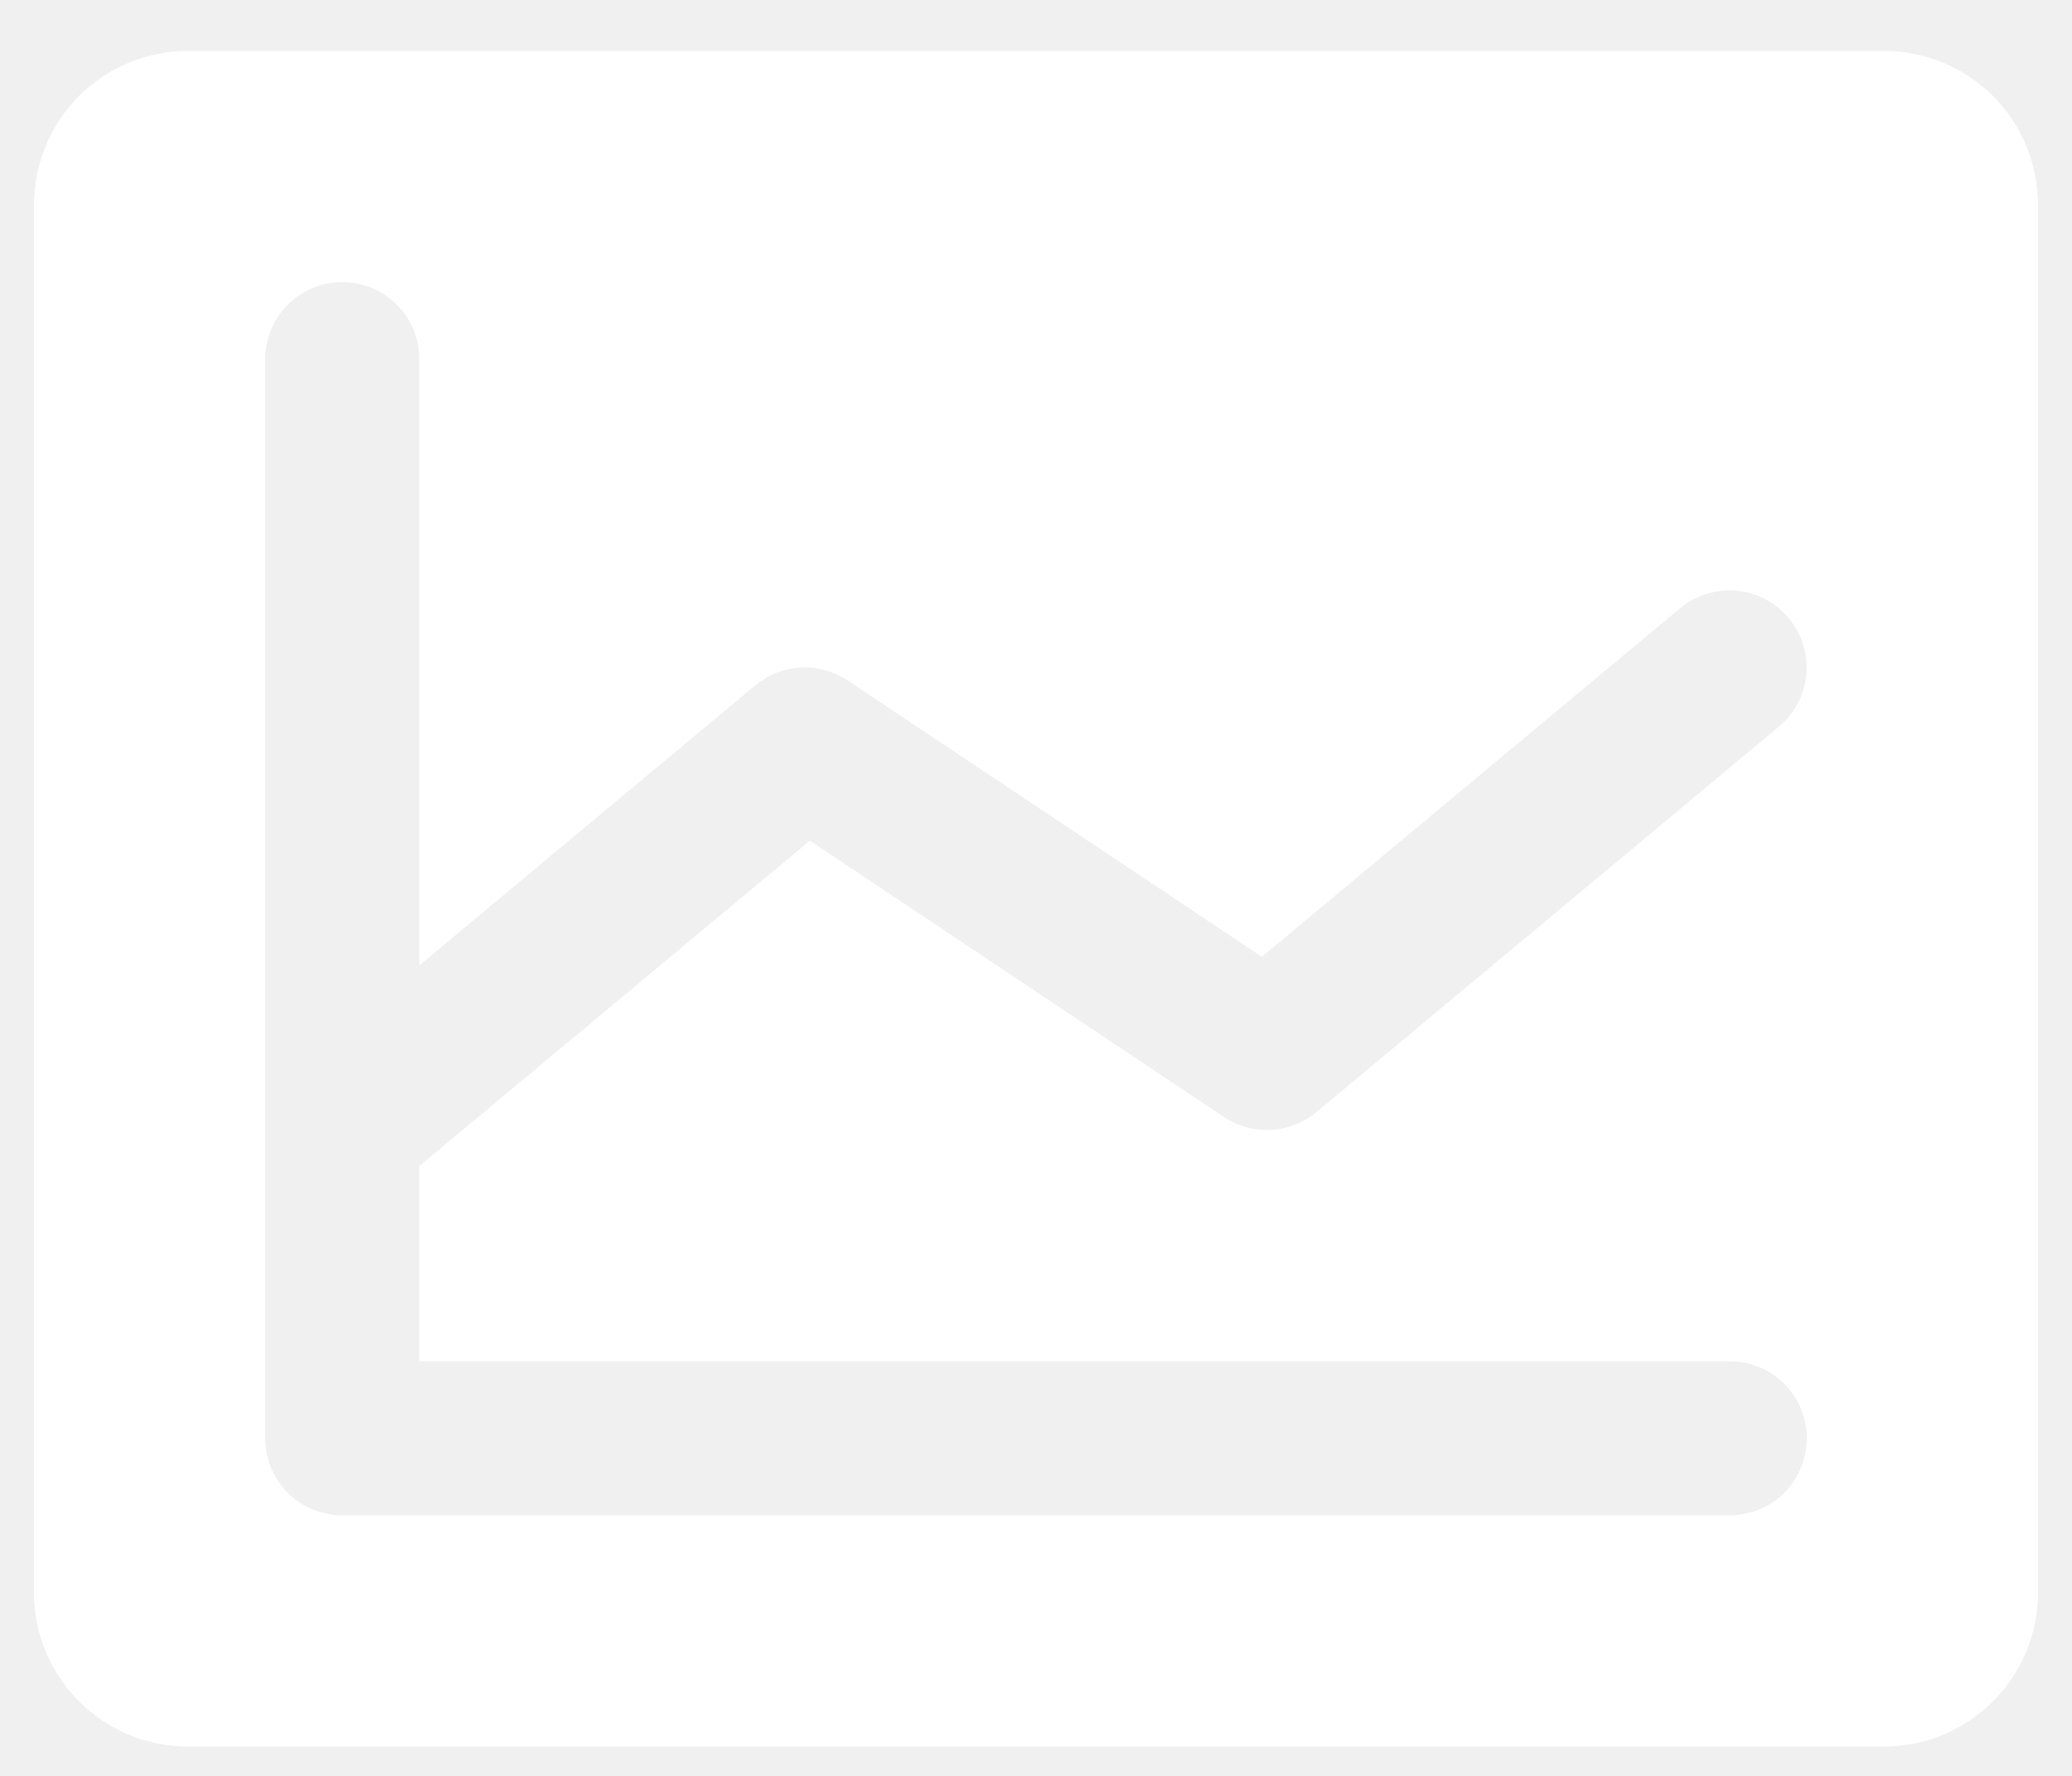
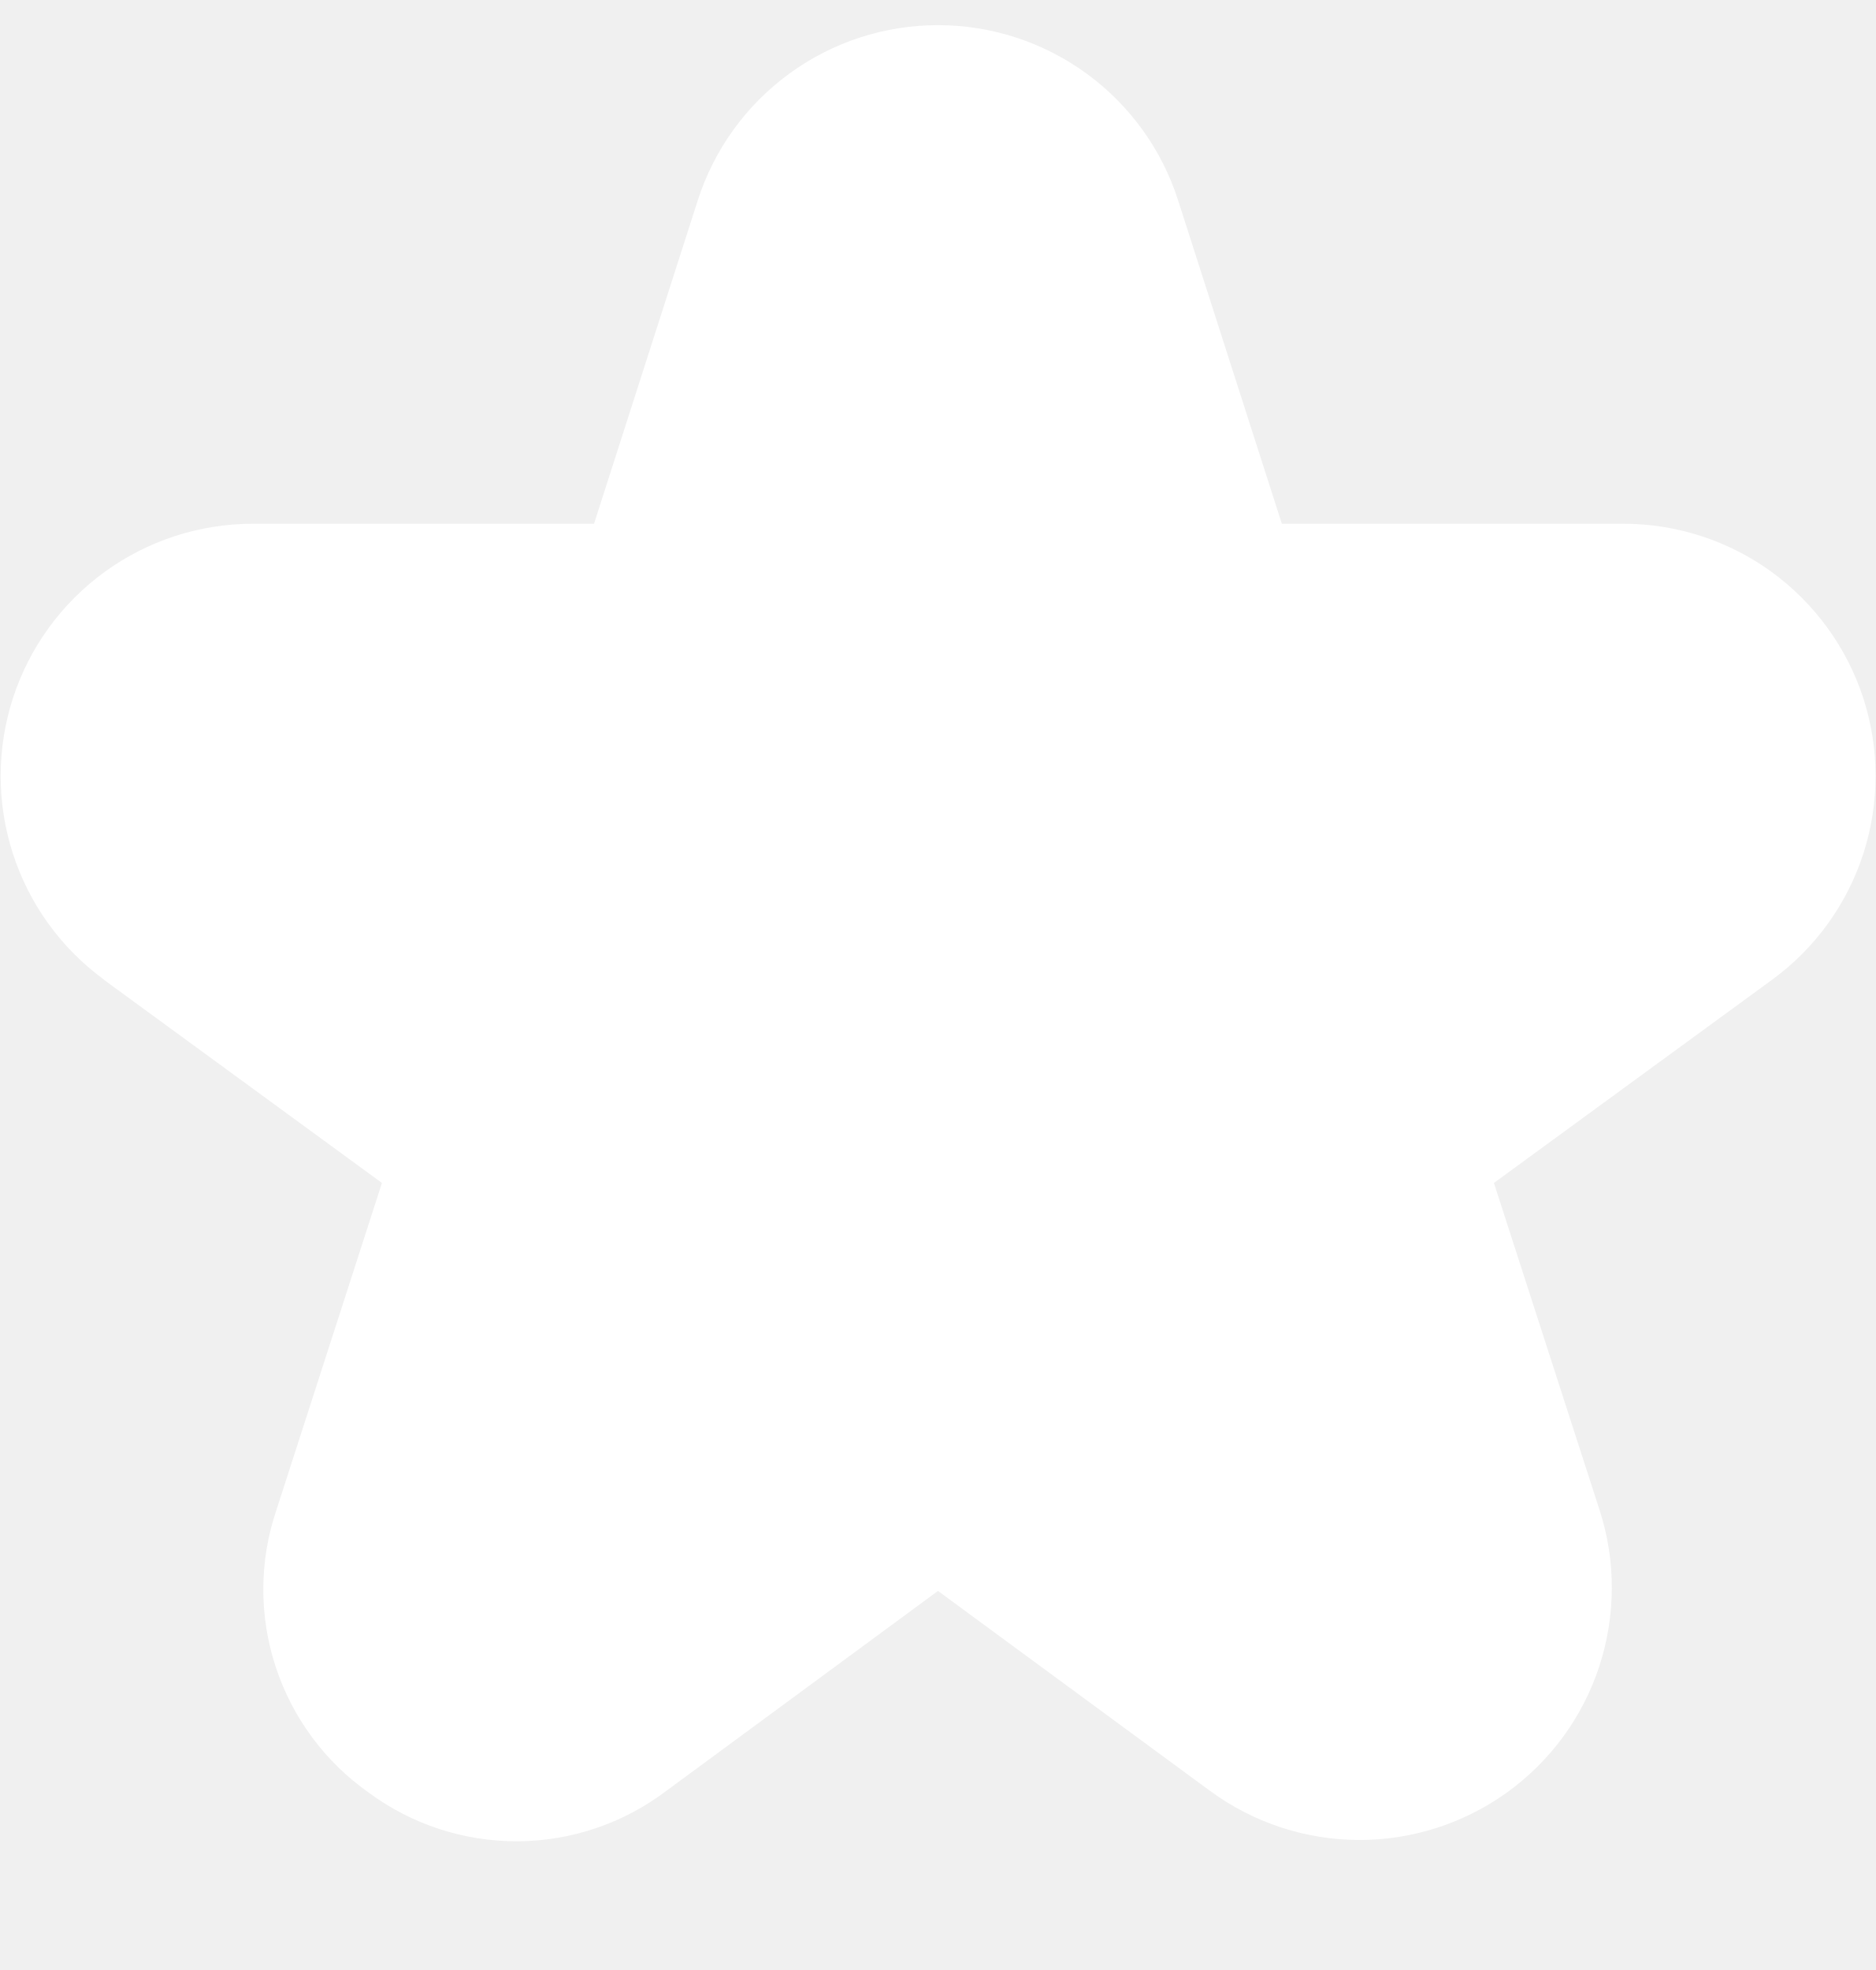
- <svg xmlns="http://www.w3.org/2000/svg" width="21" height="18" viewBox="0 0 21 18" fill="none">
-   <path d="M19.094 0.516H1.906C1.492 0.516 1.094 0.68 0.801 0.973C0.508 1.266 0.344 1.664 0.344 2.078V16.141C0.344 16.555 0.508 16.953 0.801 17.245C1.094 17.538 1.492 17.703 1.906 17.703H19.094C19.508 17.703 19.906 17.538 20.199 17.245C20.492 16.953 20.656 16.555 20.656 16.141V2.078C20.656 1.664 20.492 1.266 20.199 0.973C19.906 0.68 19.508 0.516 19.094 0.516ZM17.531 13.797C17.738 13.797 17.937 13.879 18.084 14.026C18.23 14.172 18.312 14.371 18.312 14.578C18.312 14.785 18.23 14.984 18.084 15.131C17.937 15.277 17.738 15.359 17.531 15.359H3.469C3.262 15.359 3.063 15.277 2.916 15.131C2.77 14.984 2.688 14.785 2.688 14.578V3.641C2.688 3.433 2.77 3.235 2.916 3.088C3.063 2.942 3.262 2.859 3.469 2.859C3.676 2.859 3.875 2.942 4.021 3.088C4.168 3.235 4.25 3.433 4.25 3.641V9.785L7.656 6.946C7.786 6.838 7.947 6.775 8.115 6.766C8.283 6.757 8.45 6.803 8.59 6.896L12.789 9.698L17.028 6.165C17.188 6.032 17.393 5.969 17.599 5.987C17.806 6.006 17.996 6.106 18.129 6.266C18.262 6.425 18.325 6.63 18.307 6.837C18.288 7.043 18.188 7.234 18.028 7.366L13.341 11.273C13.211 11.38 13.05 11.444 12.882 11.452C12.714 11.461 12.547 11.416 12.407 11.322L8.208 8.521L4.25 11.819V13.797H17.531Z" fill="white" />
+ <svg xmlns="http://www.w3.org/2000/svg" width="20" height="21" viewBox="0 0 20 21" fill="none">
+   <g clip-path="url(#clip0_1235_3660)">
+     <path d="M1.106 10.443L4.072 12.61L2.946 16.099C2.763 16.64 2.761 17.226 2.939 17.768C3.117 18.311 3.465 18.781 3.932 19.11C4.391 19.449 4.947 19.63 5.518 19.628C6.089 19.625 6.643 19.438 7.099 19.094L10 16.959L12.901 19.091C13.36 19.428 13.913 19.611 14.482 19.614C15.05 19.617 15.605 19.439 16.067 19.107C16.529 18.774 16.873 18.304 17.05 17.764C17.227 17.223 17.229 16.64 17.054 16.099L15.927 12.61L18.894 10.443C19.352 10.108 19.692 9.638 19.866 9.098C20.04 8.559 20.039 7.978 19.864 7.439C19.688 6.9 19.346 6.431 18.888 6.097C18.43 5.764 17.877 5.584 17.311 5.583H13.666L12.56 2.136C12.387 1.594 12.045 1.121 11.585 0.785C11.124 0.449 10.569 0.268 10 0.268C9.43 0.268 8.875 0.449 8.415 0.785C7.954 1.121 7.613 1.594 7.439 2.136L6.333 5.583H2.692C2.125 5.584 1.573 5.764 1.115 6.097C0.656 6.431 0.315 6.9 0.139 7.439C-0.036 7.978 -0.037 8.559 0.137 9.098C0.311 9.638 0.651 10.108 1.109 10.443H1.106Z" fill="white" />
+   </g>
+   <defs>
+     <clipPath id="clip0_1235_3660">
+       <rect width="20" height="20" fill="white" transform="translate(0 0.109375)" />
+     </clipPath>
+   </defs>
</svg>
